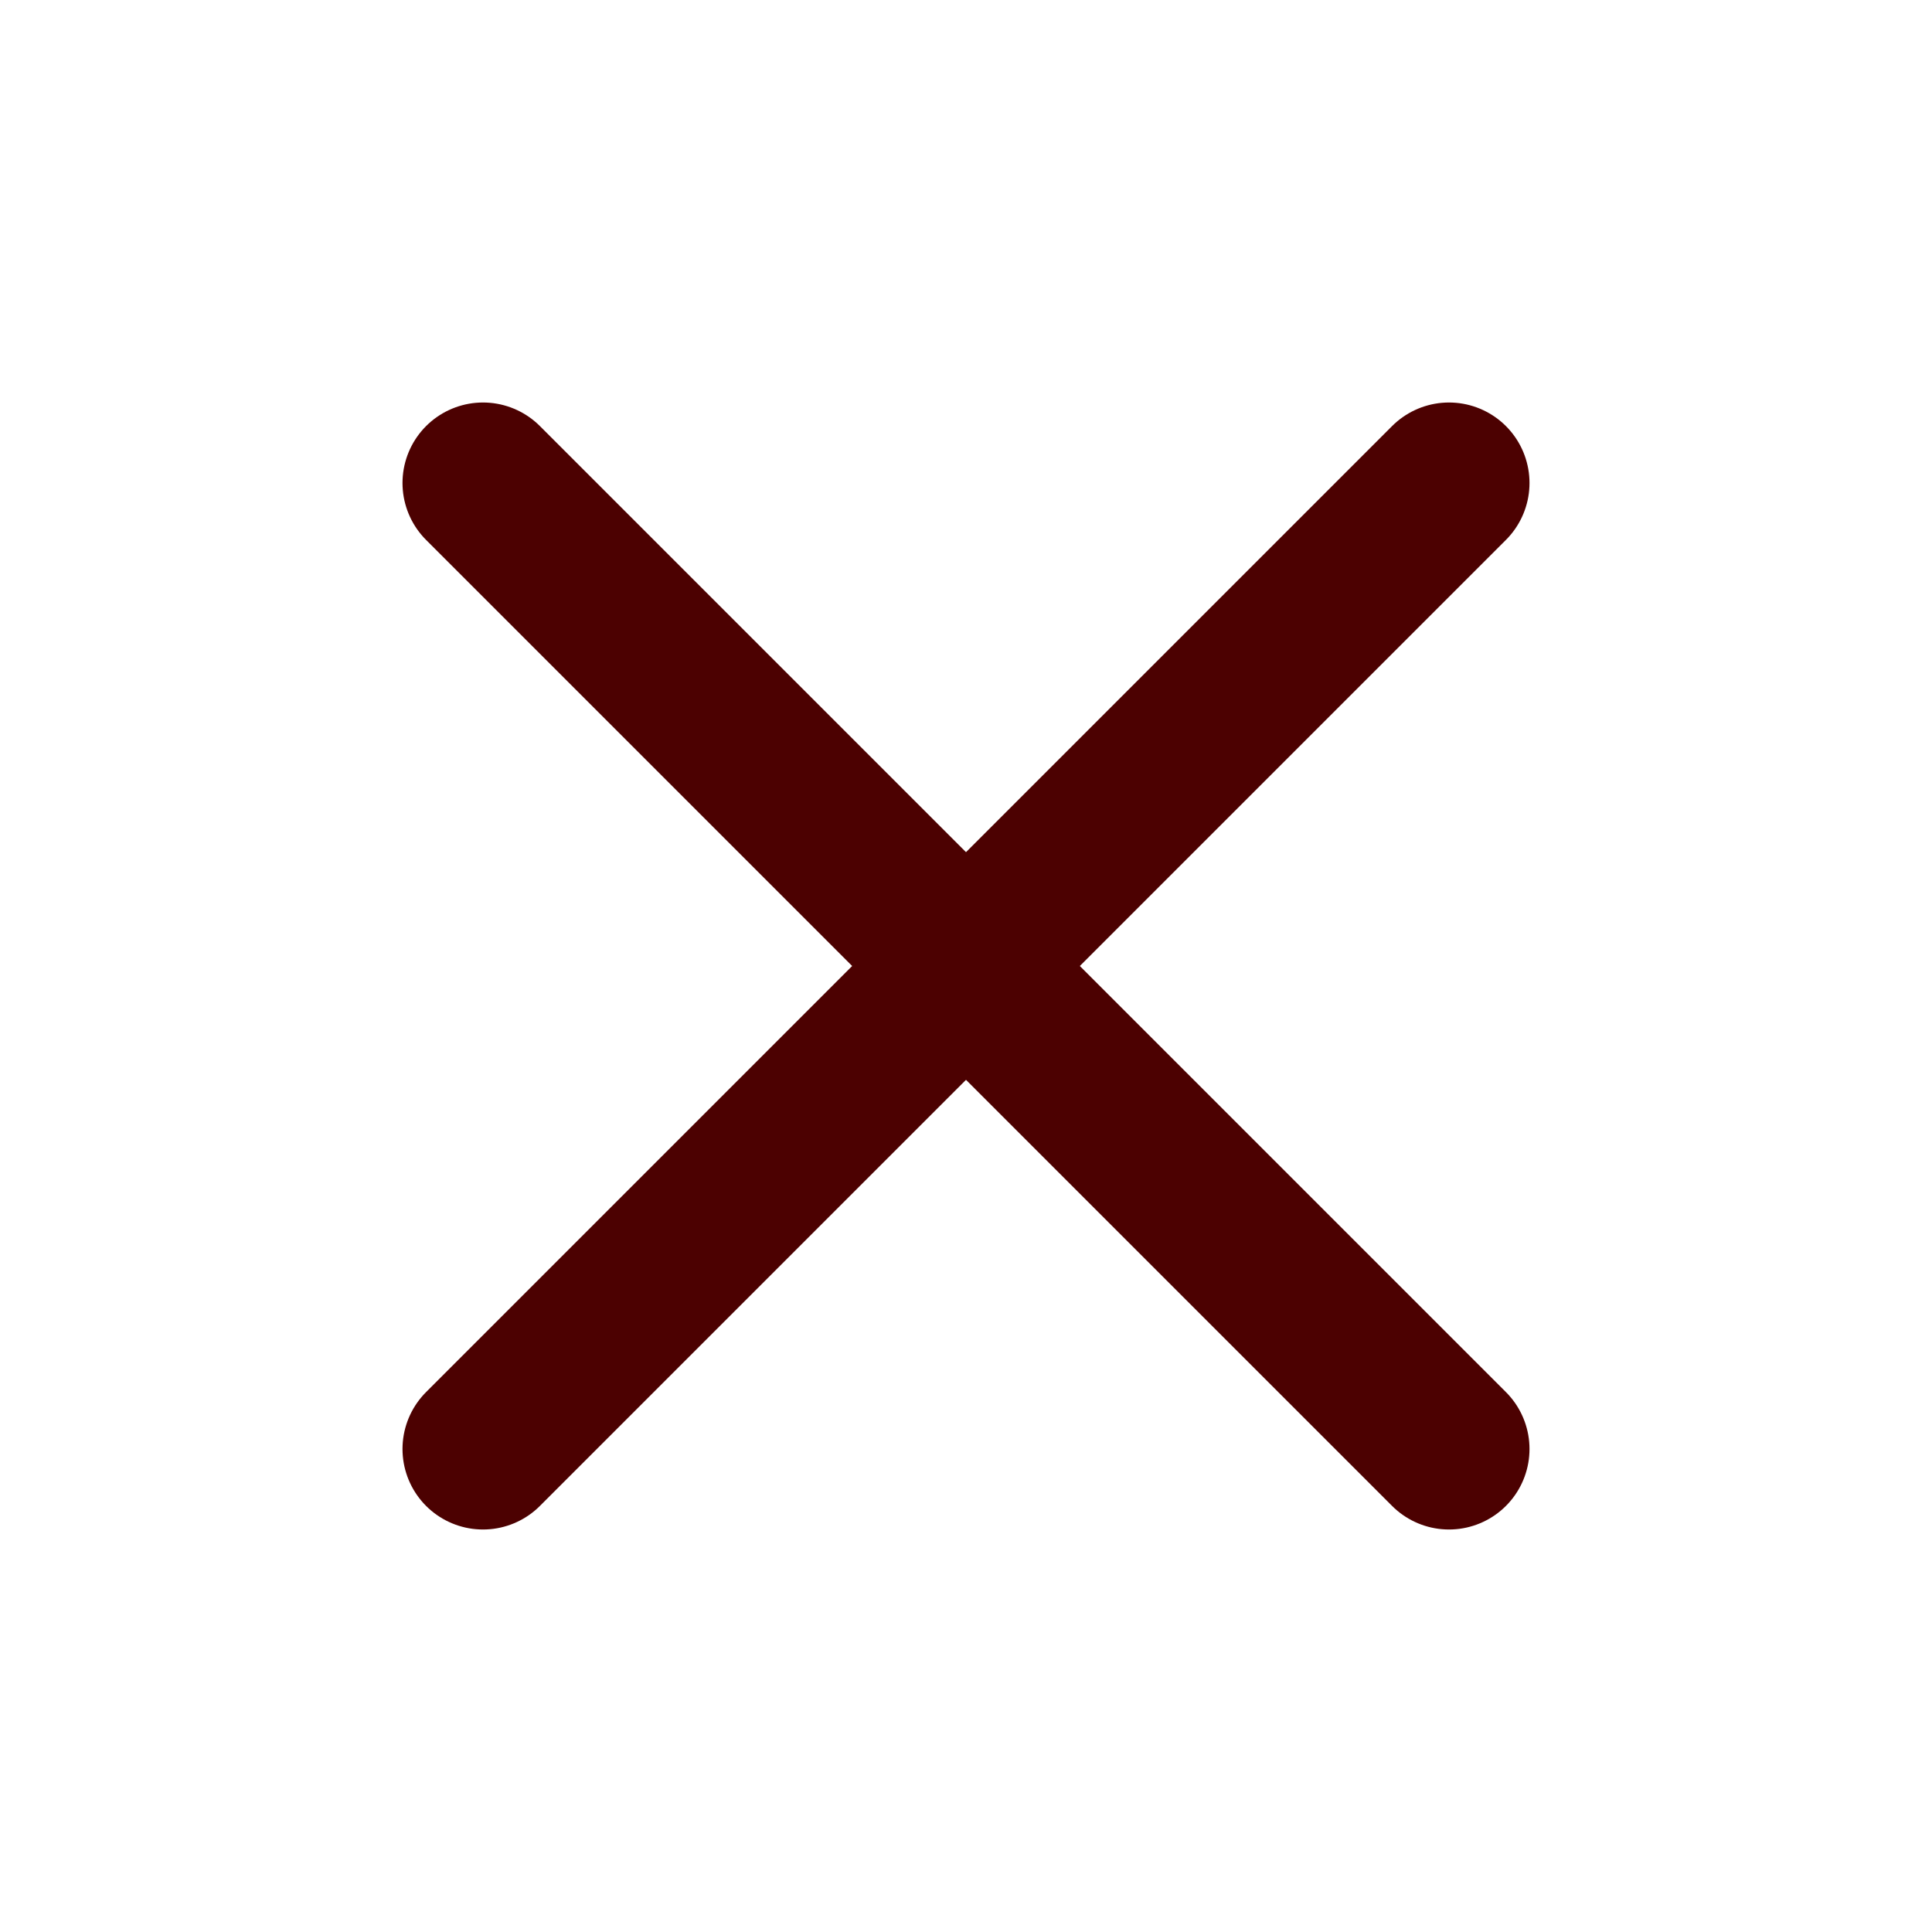
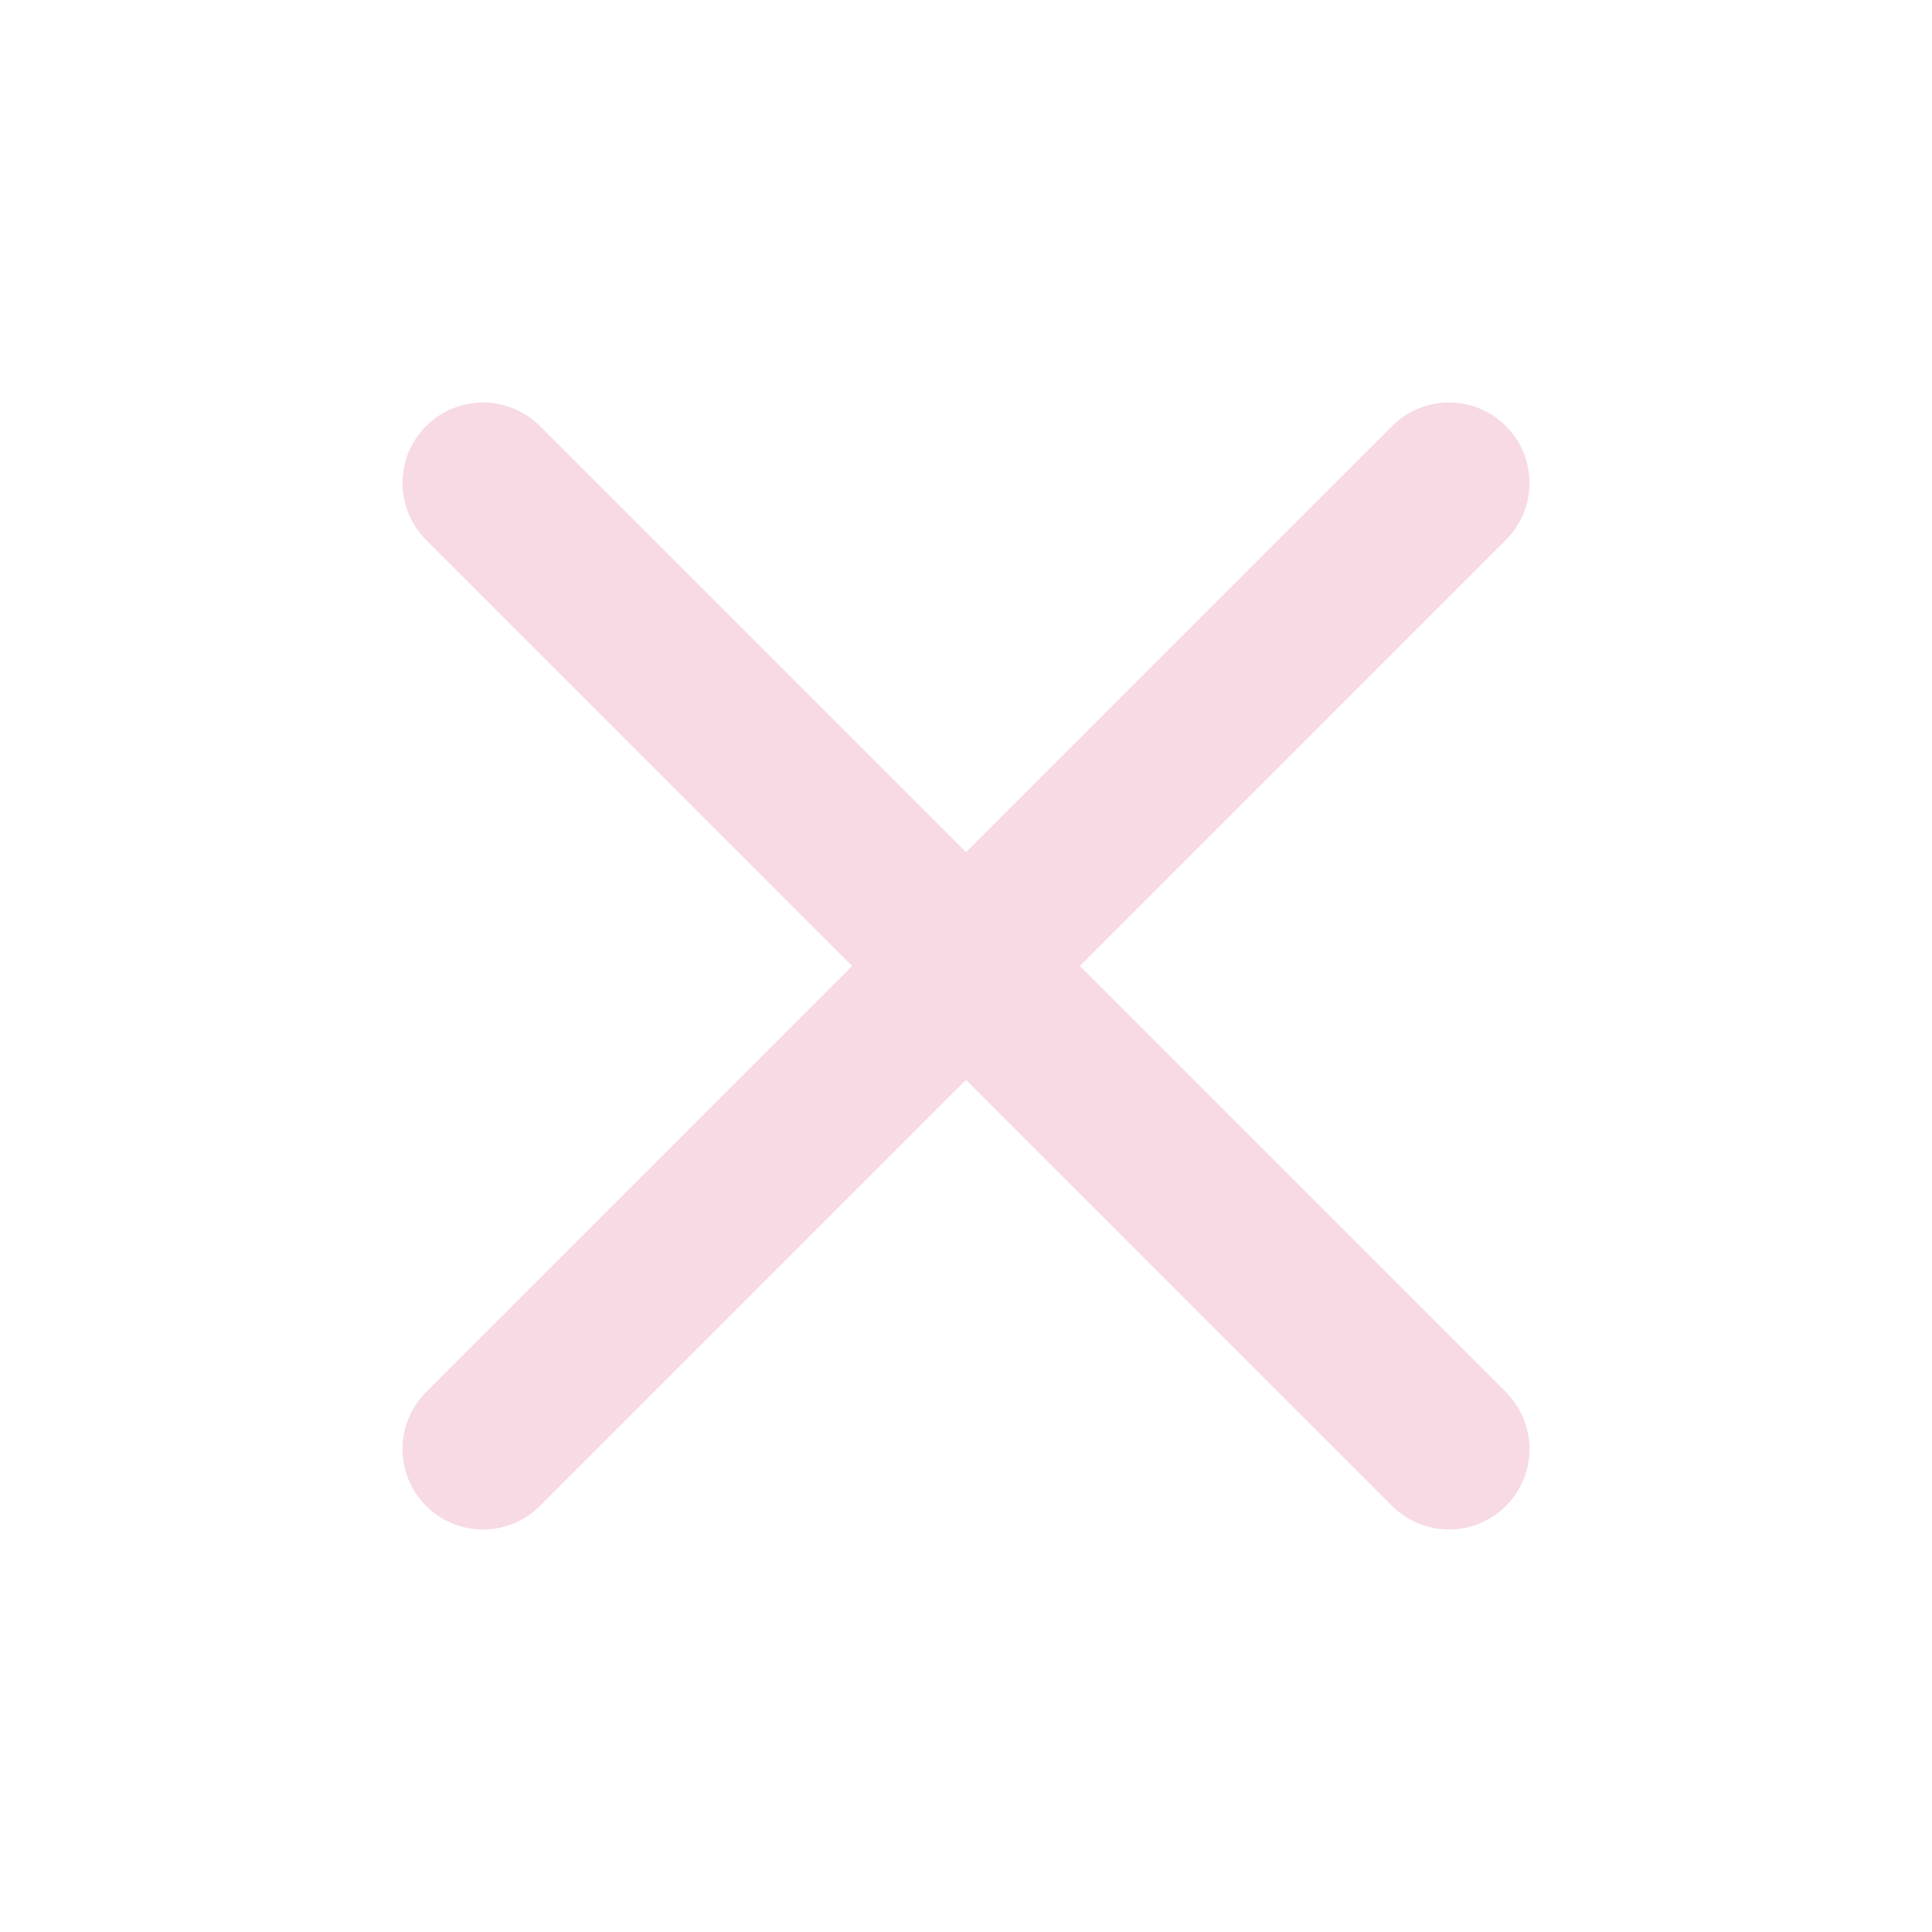
- <svg xmlns="http://www.w3.org/2000/svg" width="24" height="24" viewBox="0 0 24 24" fill="none" stroke="#4c0101" stroke-width="2" stroke-linecap="round" stroke-linejoin="round" class="feather feather-x">
+ <svg xmlns="http://www.w3.org/2000/svg" width="24" height="24" viewBox="0 0 24 24" fill="none" stroke="#f7dae4" stroke-width="2" stroke-linecap="round" stroke-linejoin="round" class="feather feather-x">
  <line x1="18" y1="6" x2="6" y2="18" />
  <line x1="6" y1="6" x2="18" y2="18" />
</svg>
